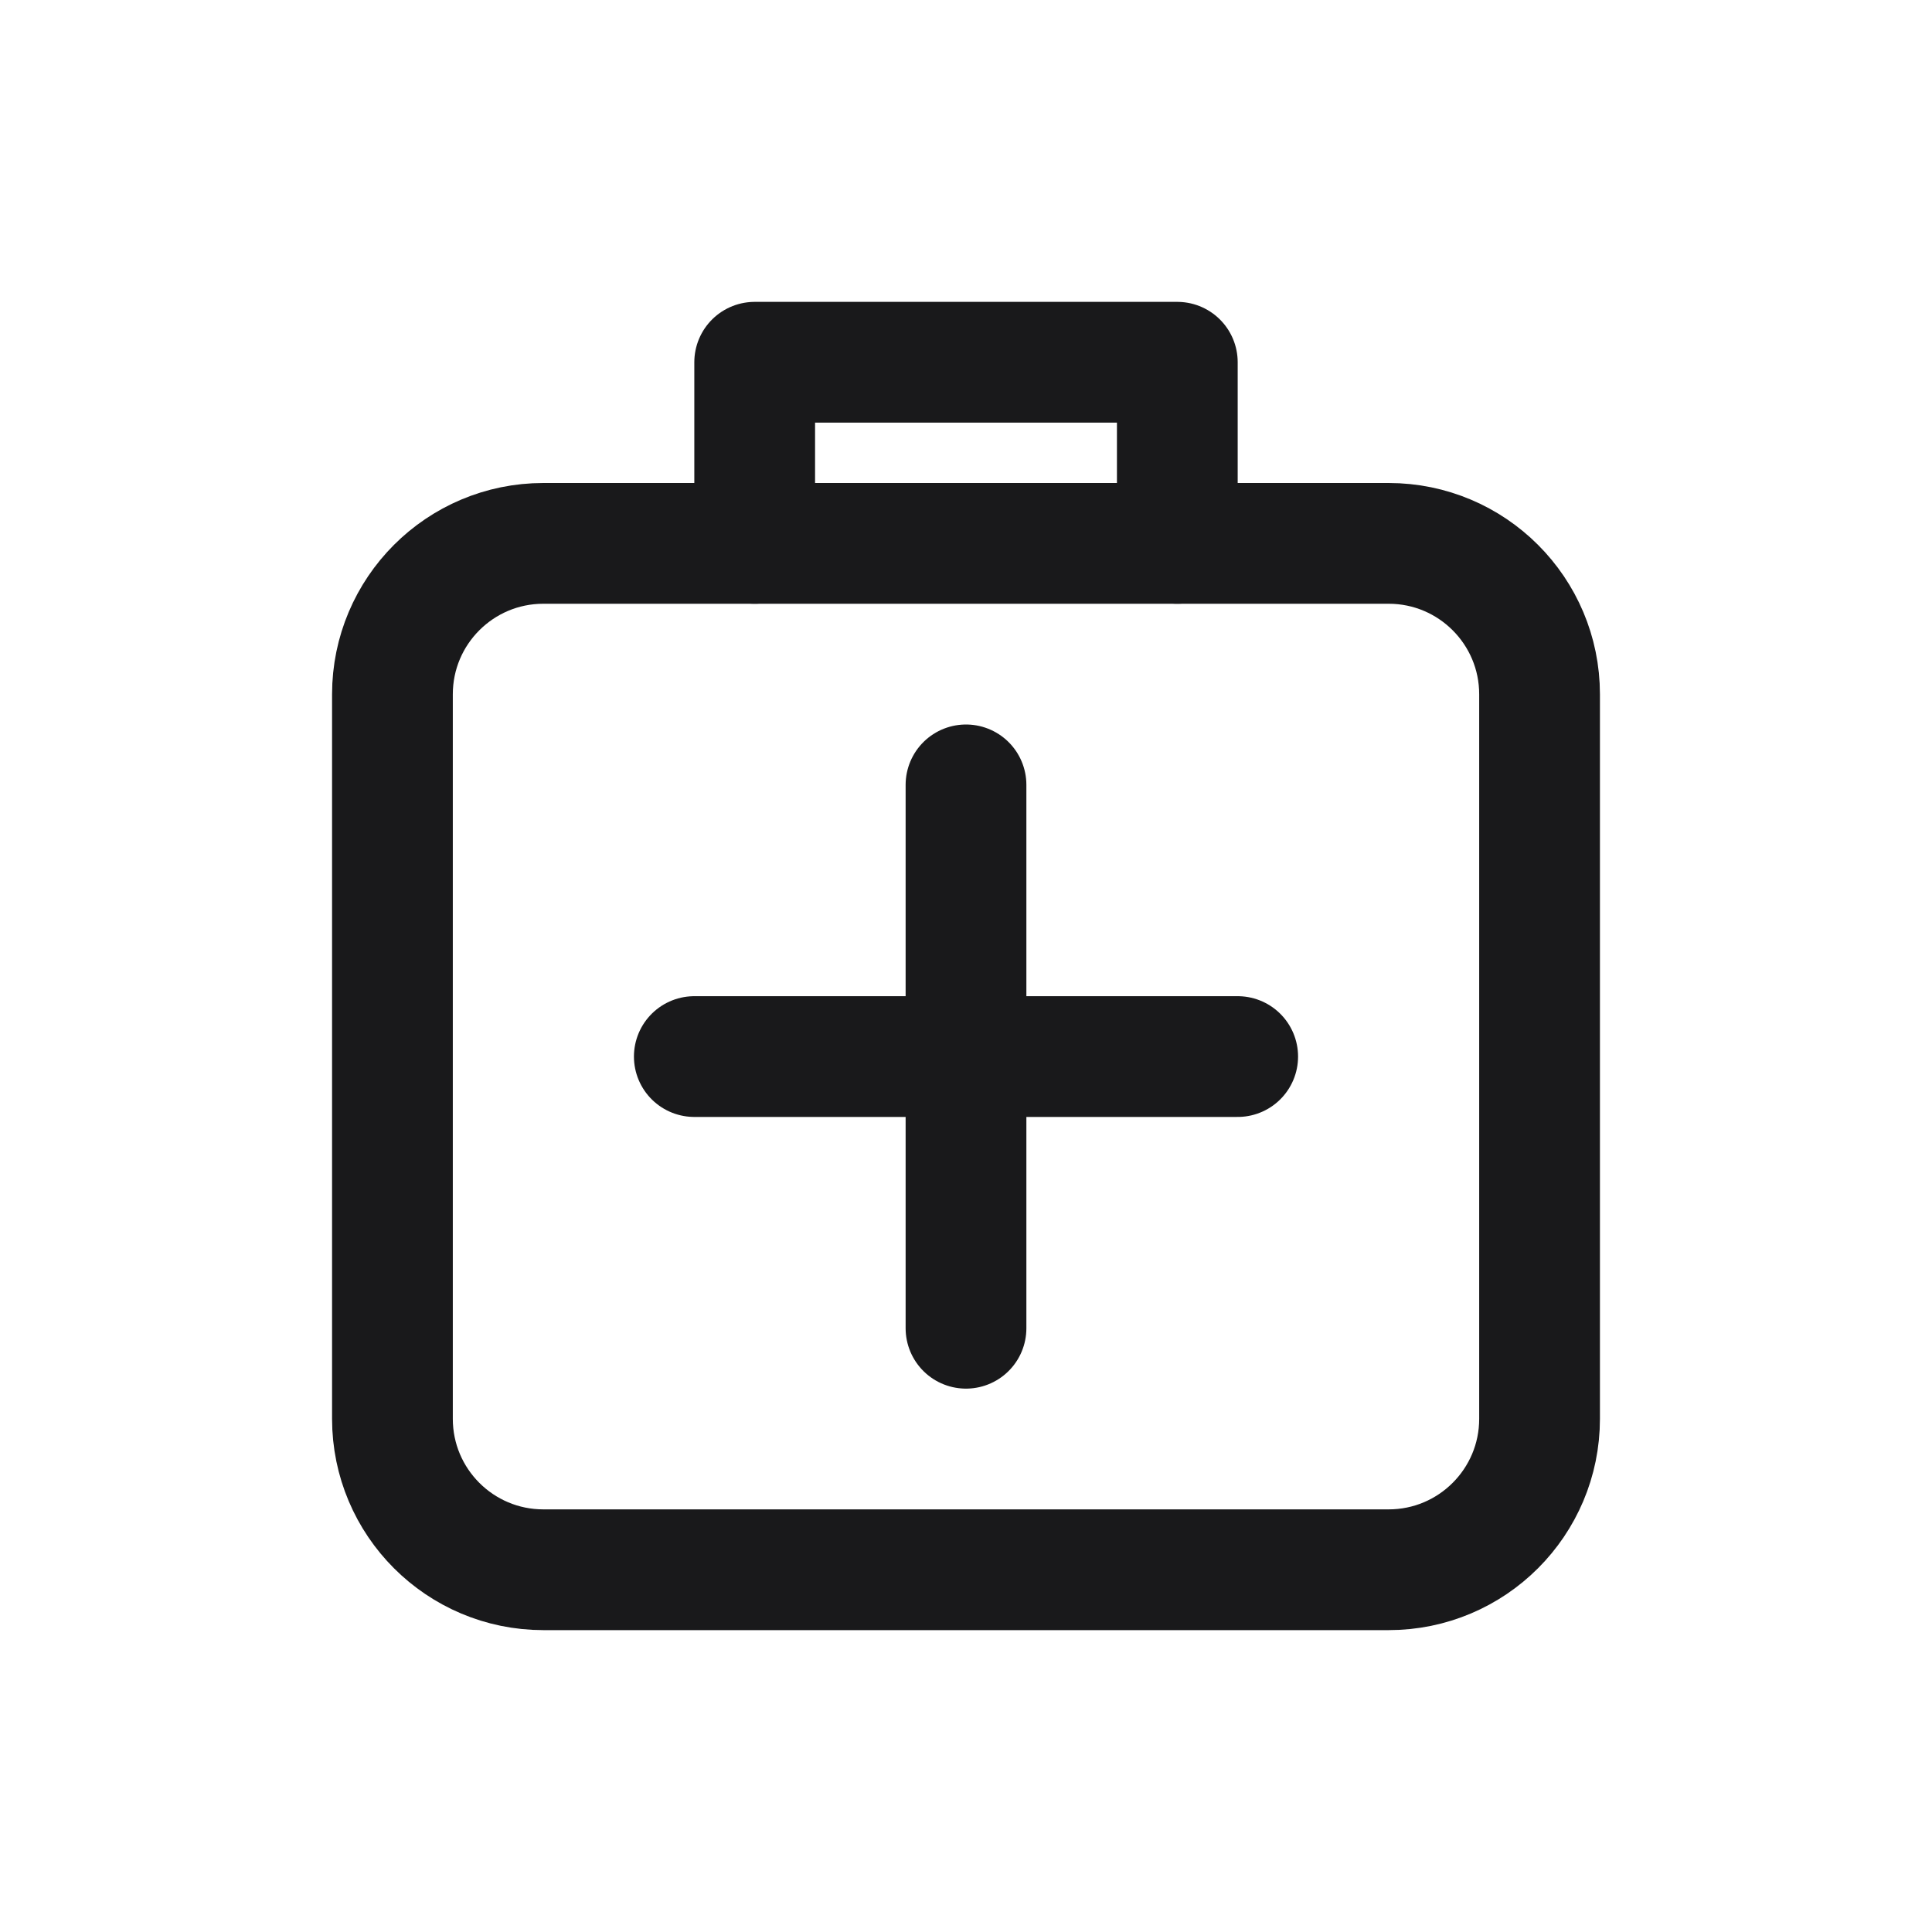
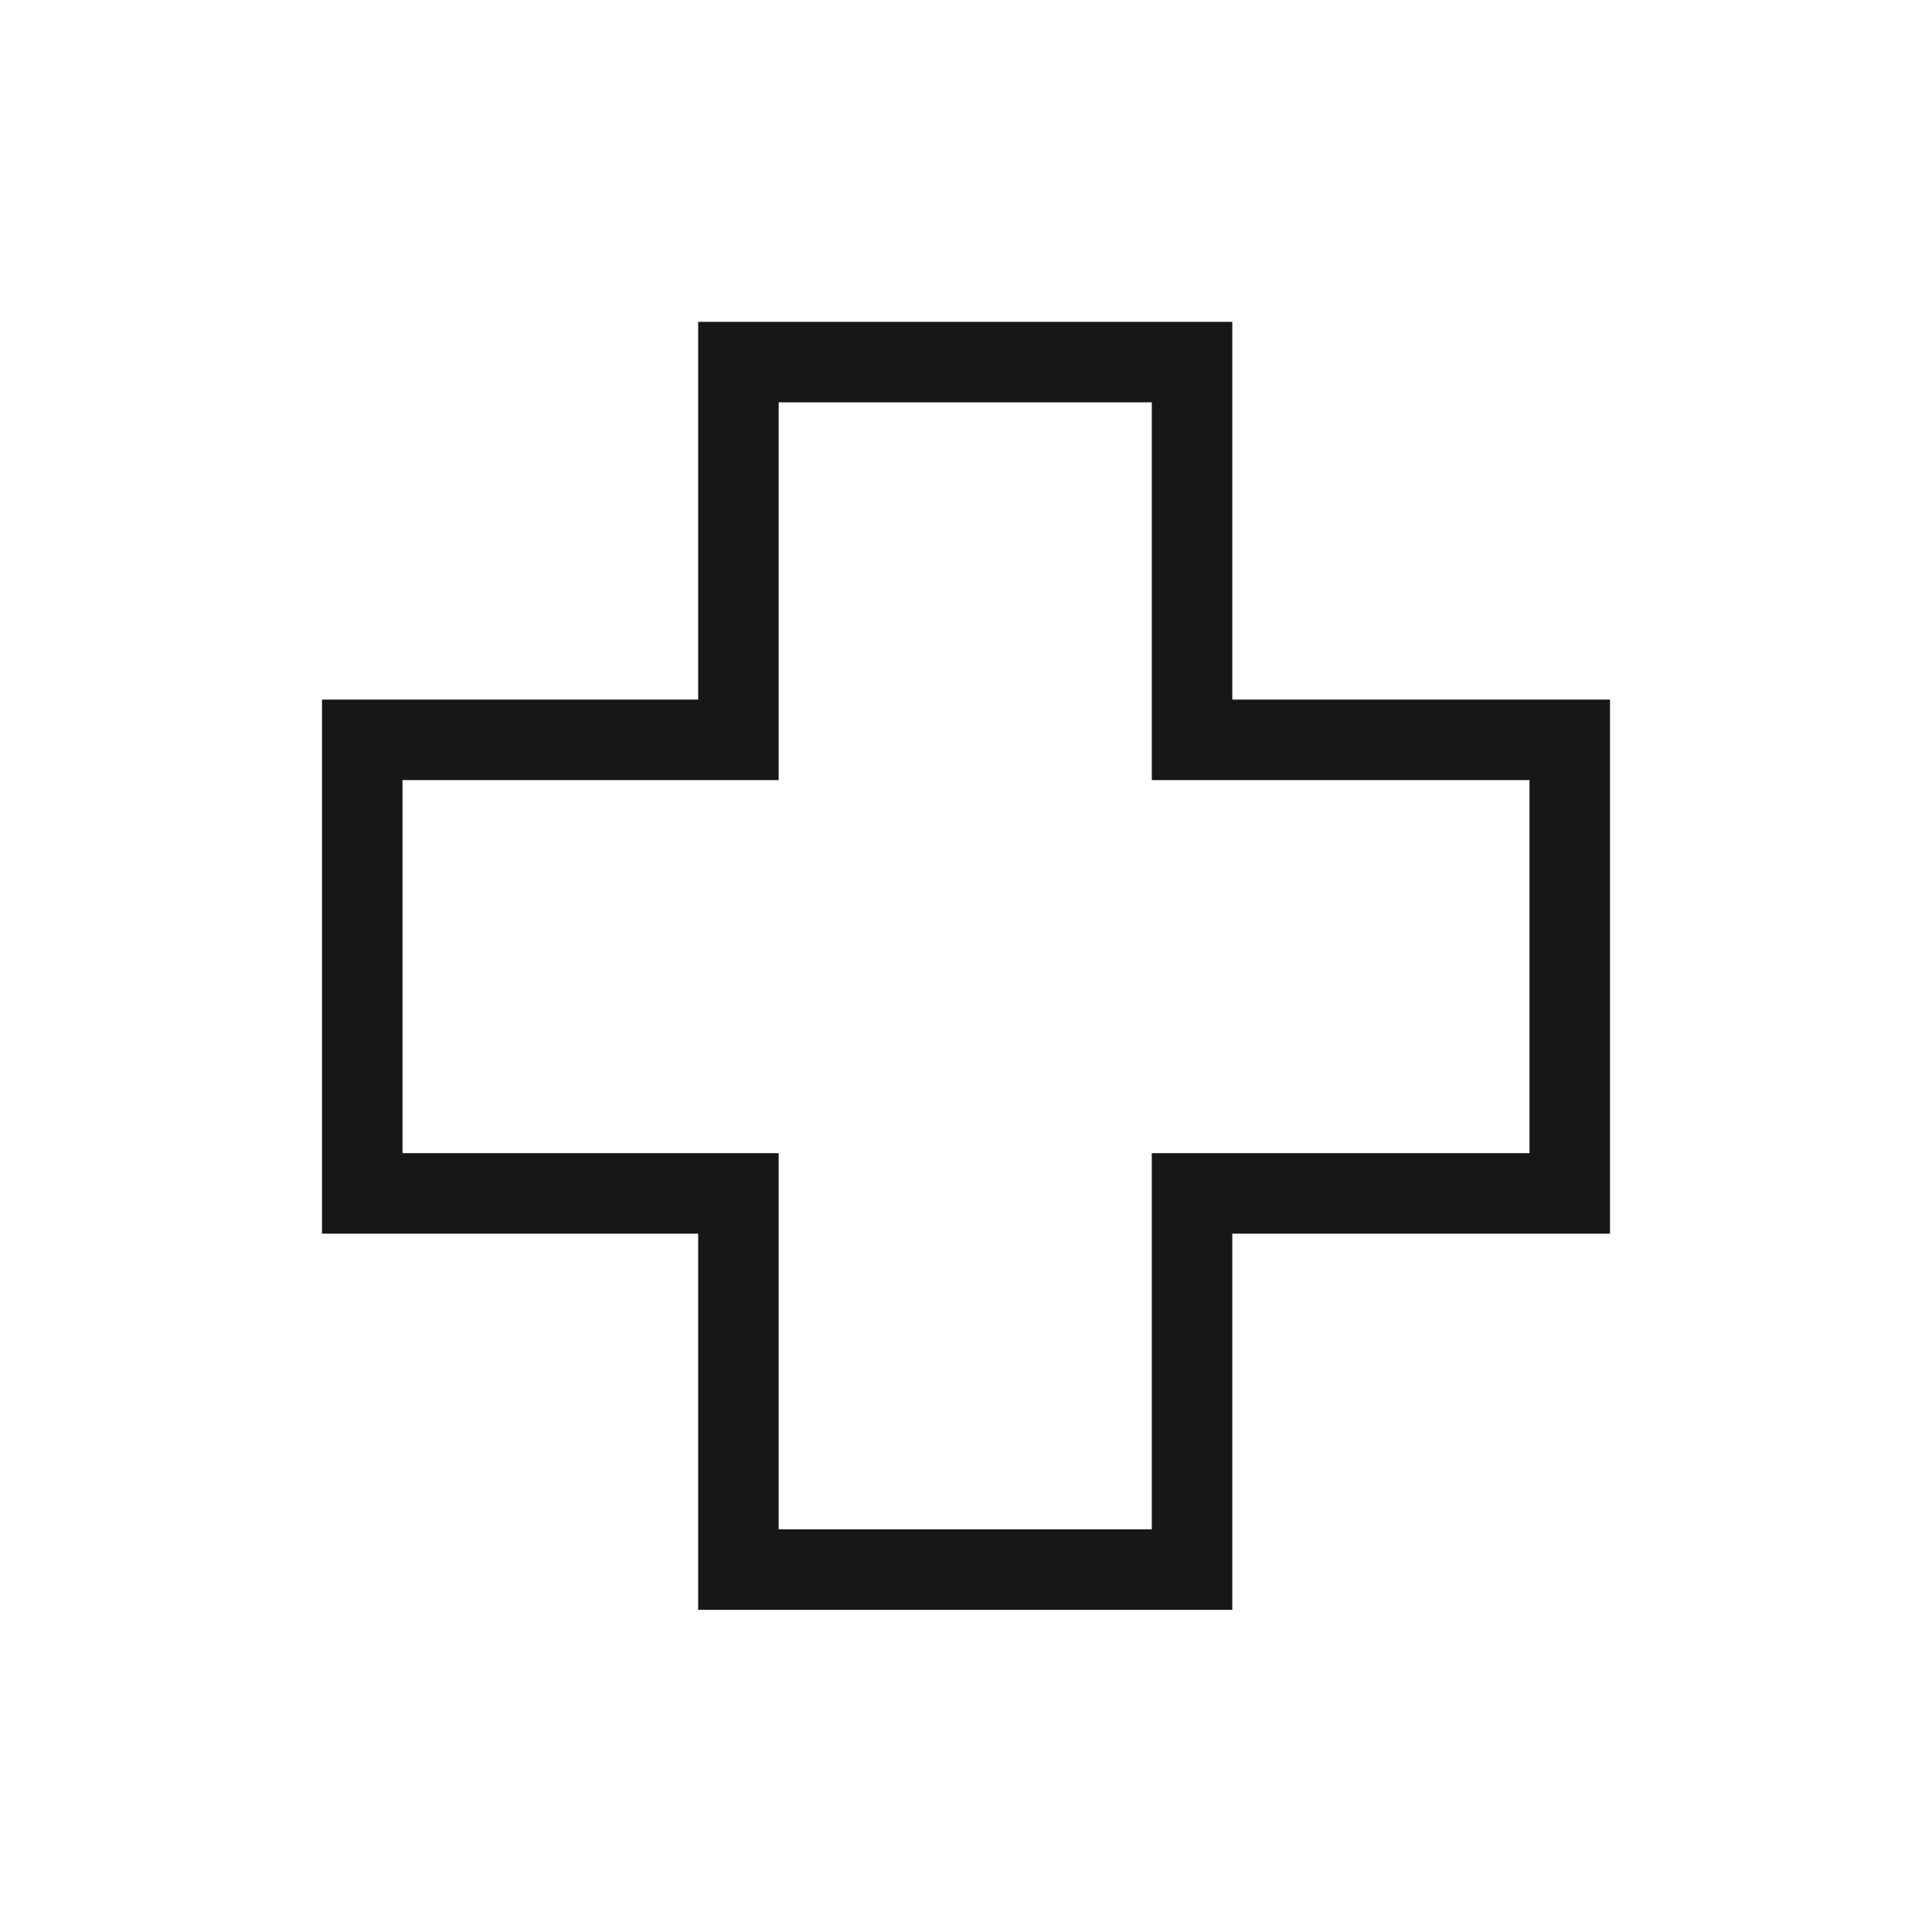
- <svg xmlns="http://www.w3.org/2000/svg" viewBox="0 0 64 64" fill="none" stroke="#19191b" stroke-width="4" stroke-linecap="round" stroke-linejoin="round">
-   <rect x="13" y="18" width="38" height="34" rx="5" />
-   <path d="M32 26v18M23 35h18M25 18v-6h14v6" />
+ <svg xmlns="http://www.w3.org/2000/svg" width="48" height="48" viewBox="0 0 48 48" fill="none">
+   <path d="M17.346 39.996V30.65H8V17.381H17.346V7.996H30.616V17.381H40V30.65H30.616V39.996H17.346ZM19.346 37.996H28.616V28.65H38V19.381H28.616V9.996H19.346V19.381H10V28.65H19.346V37.996Z" fill="#17171A" />
</svg>
